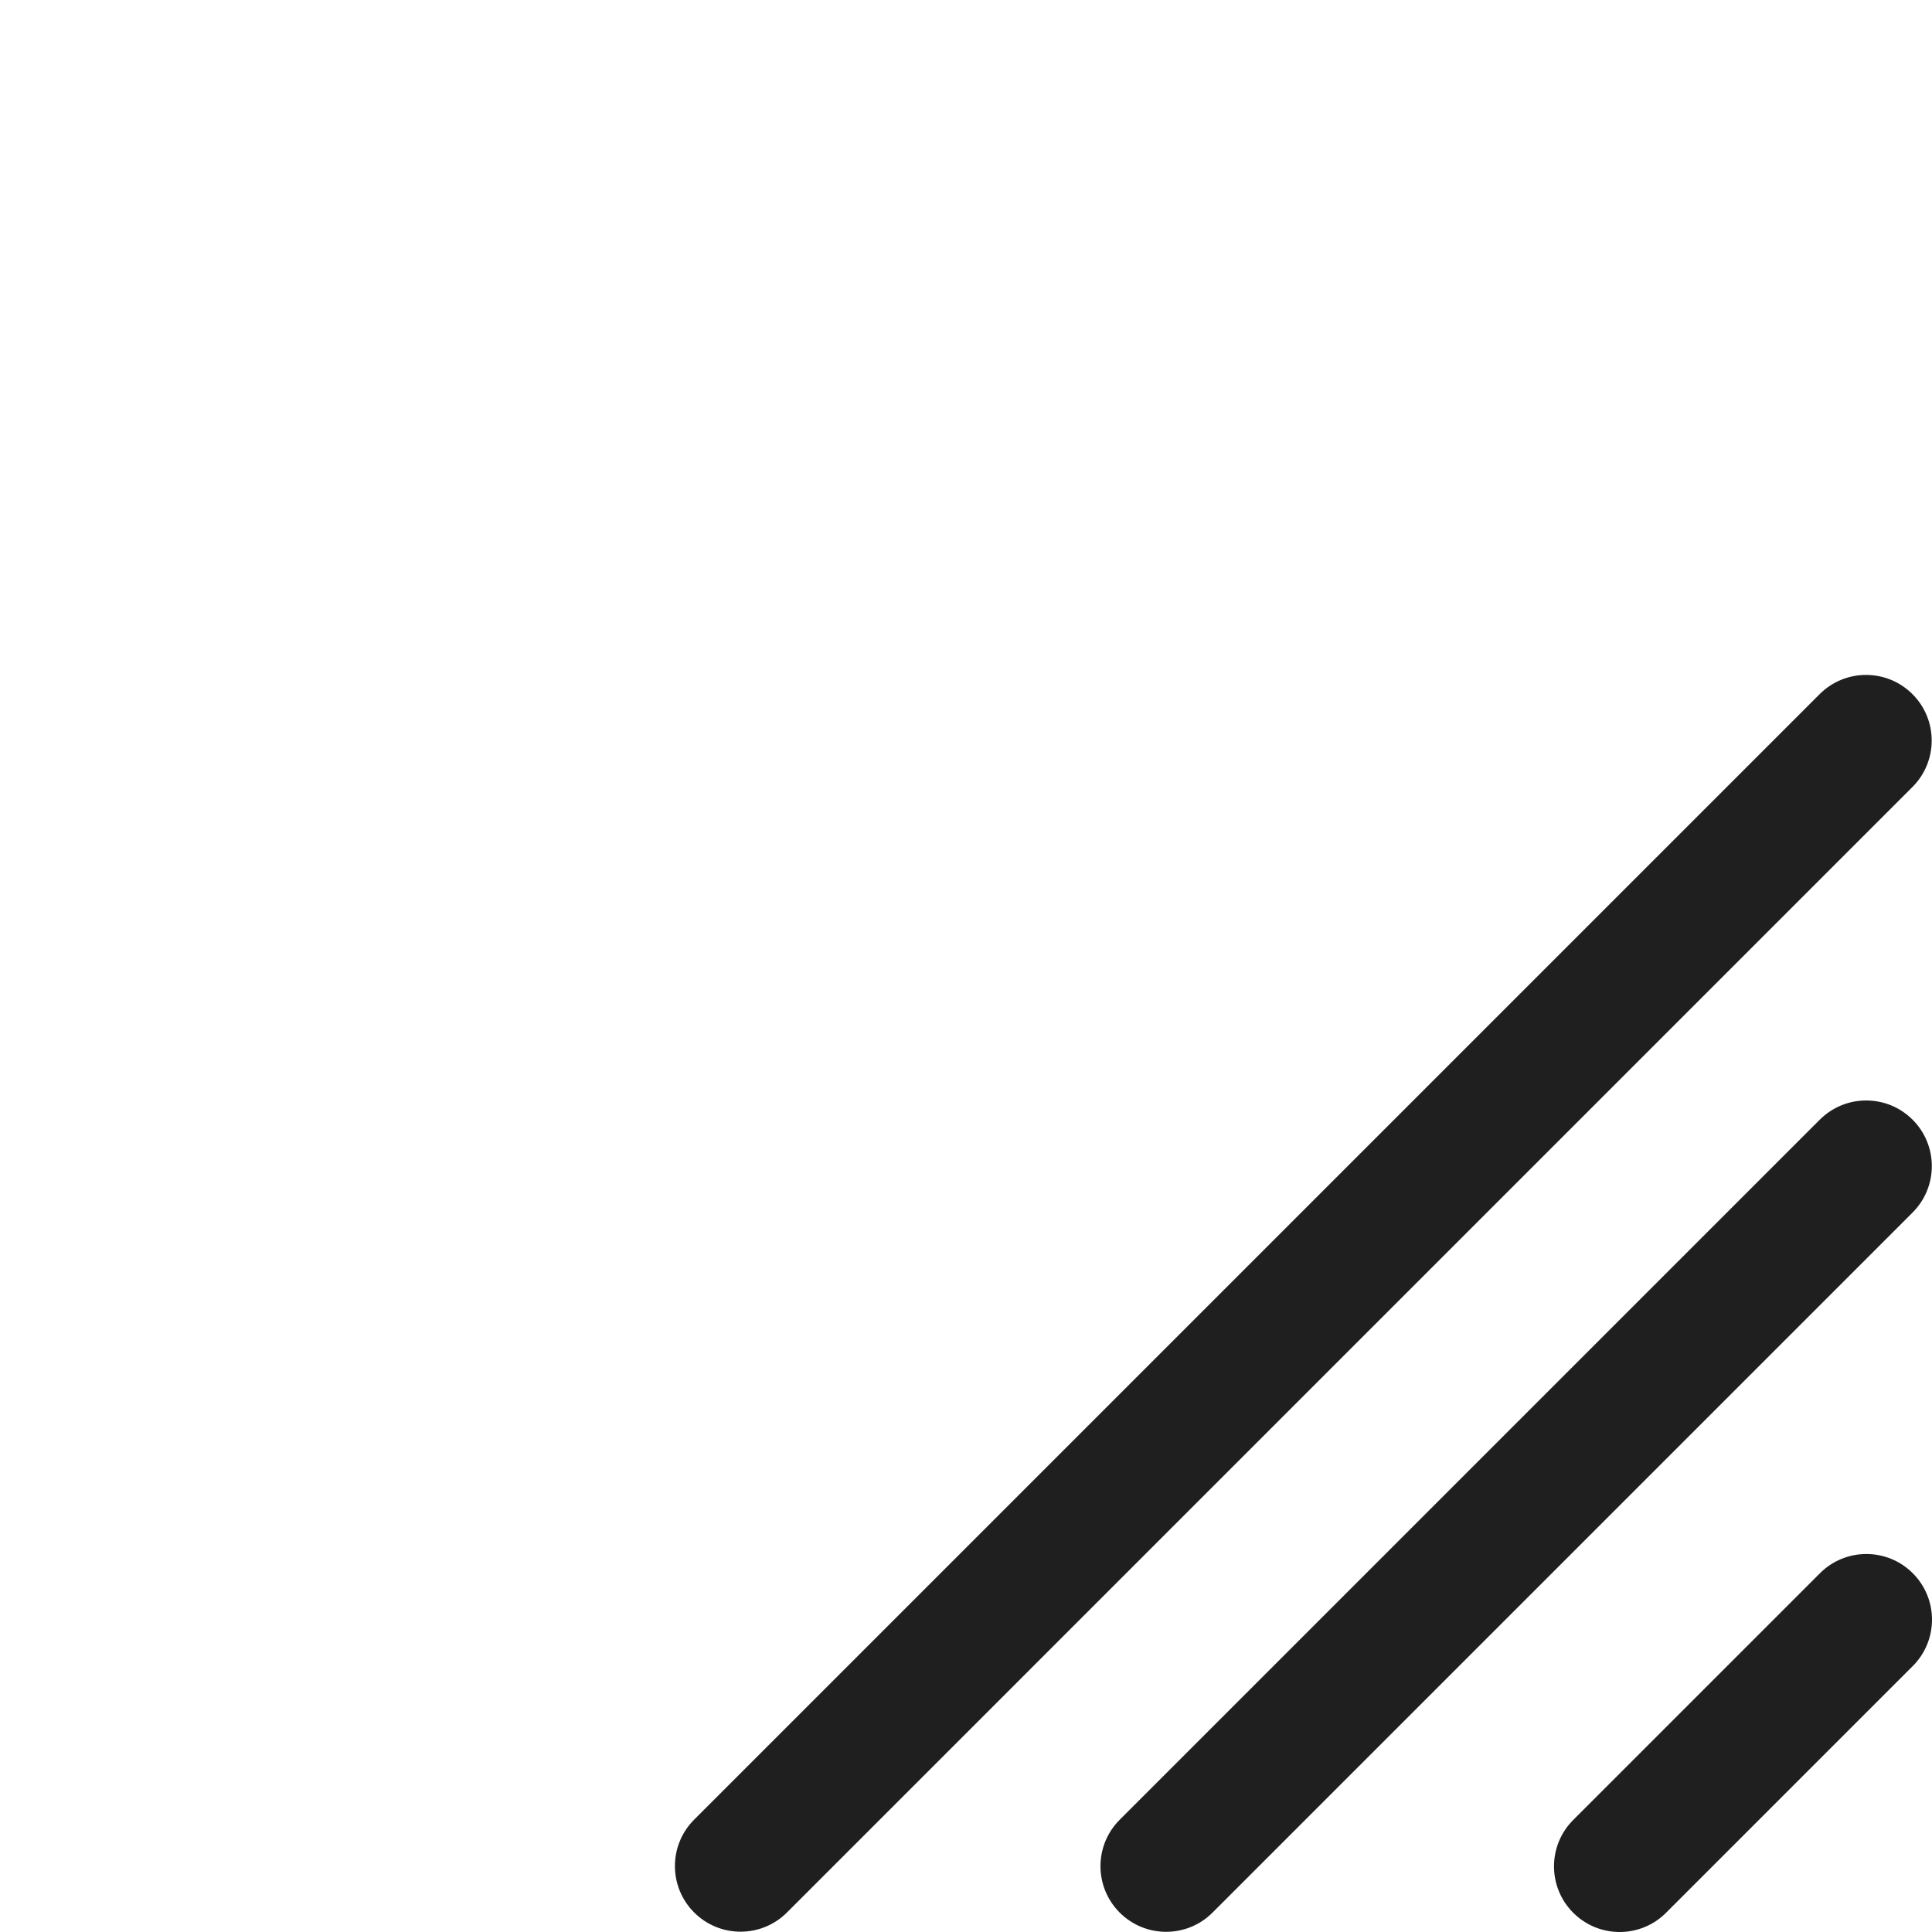
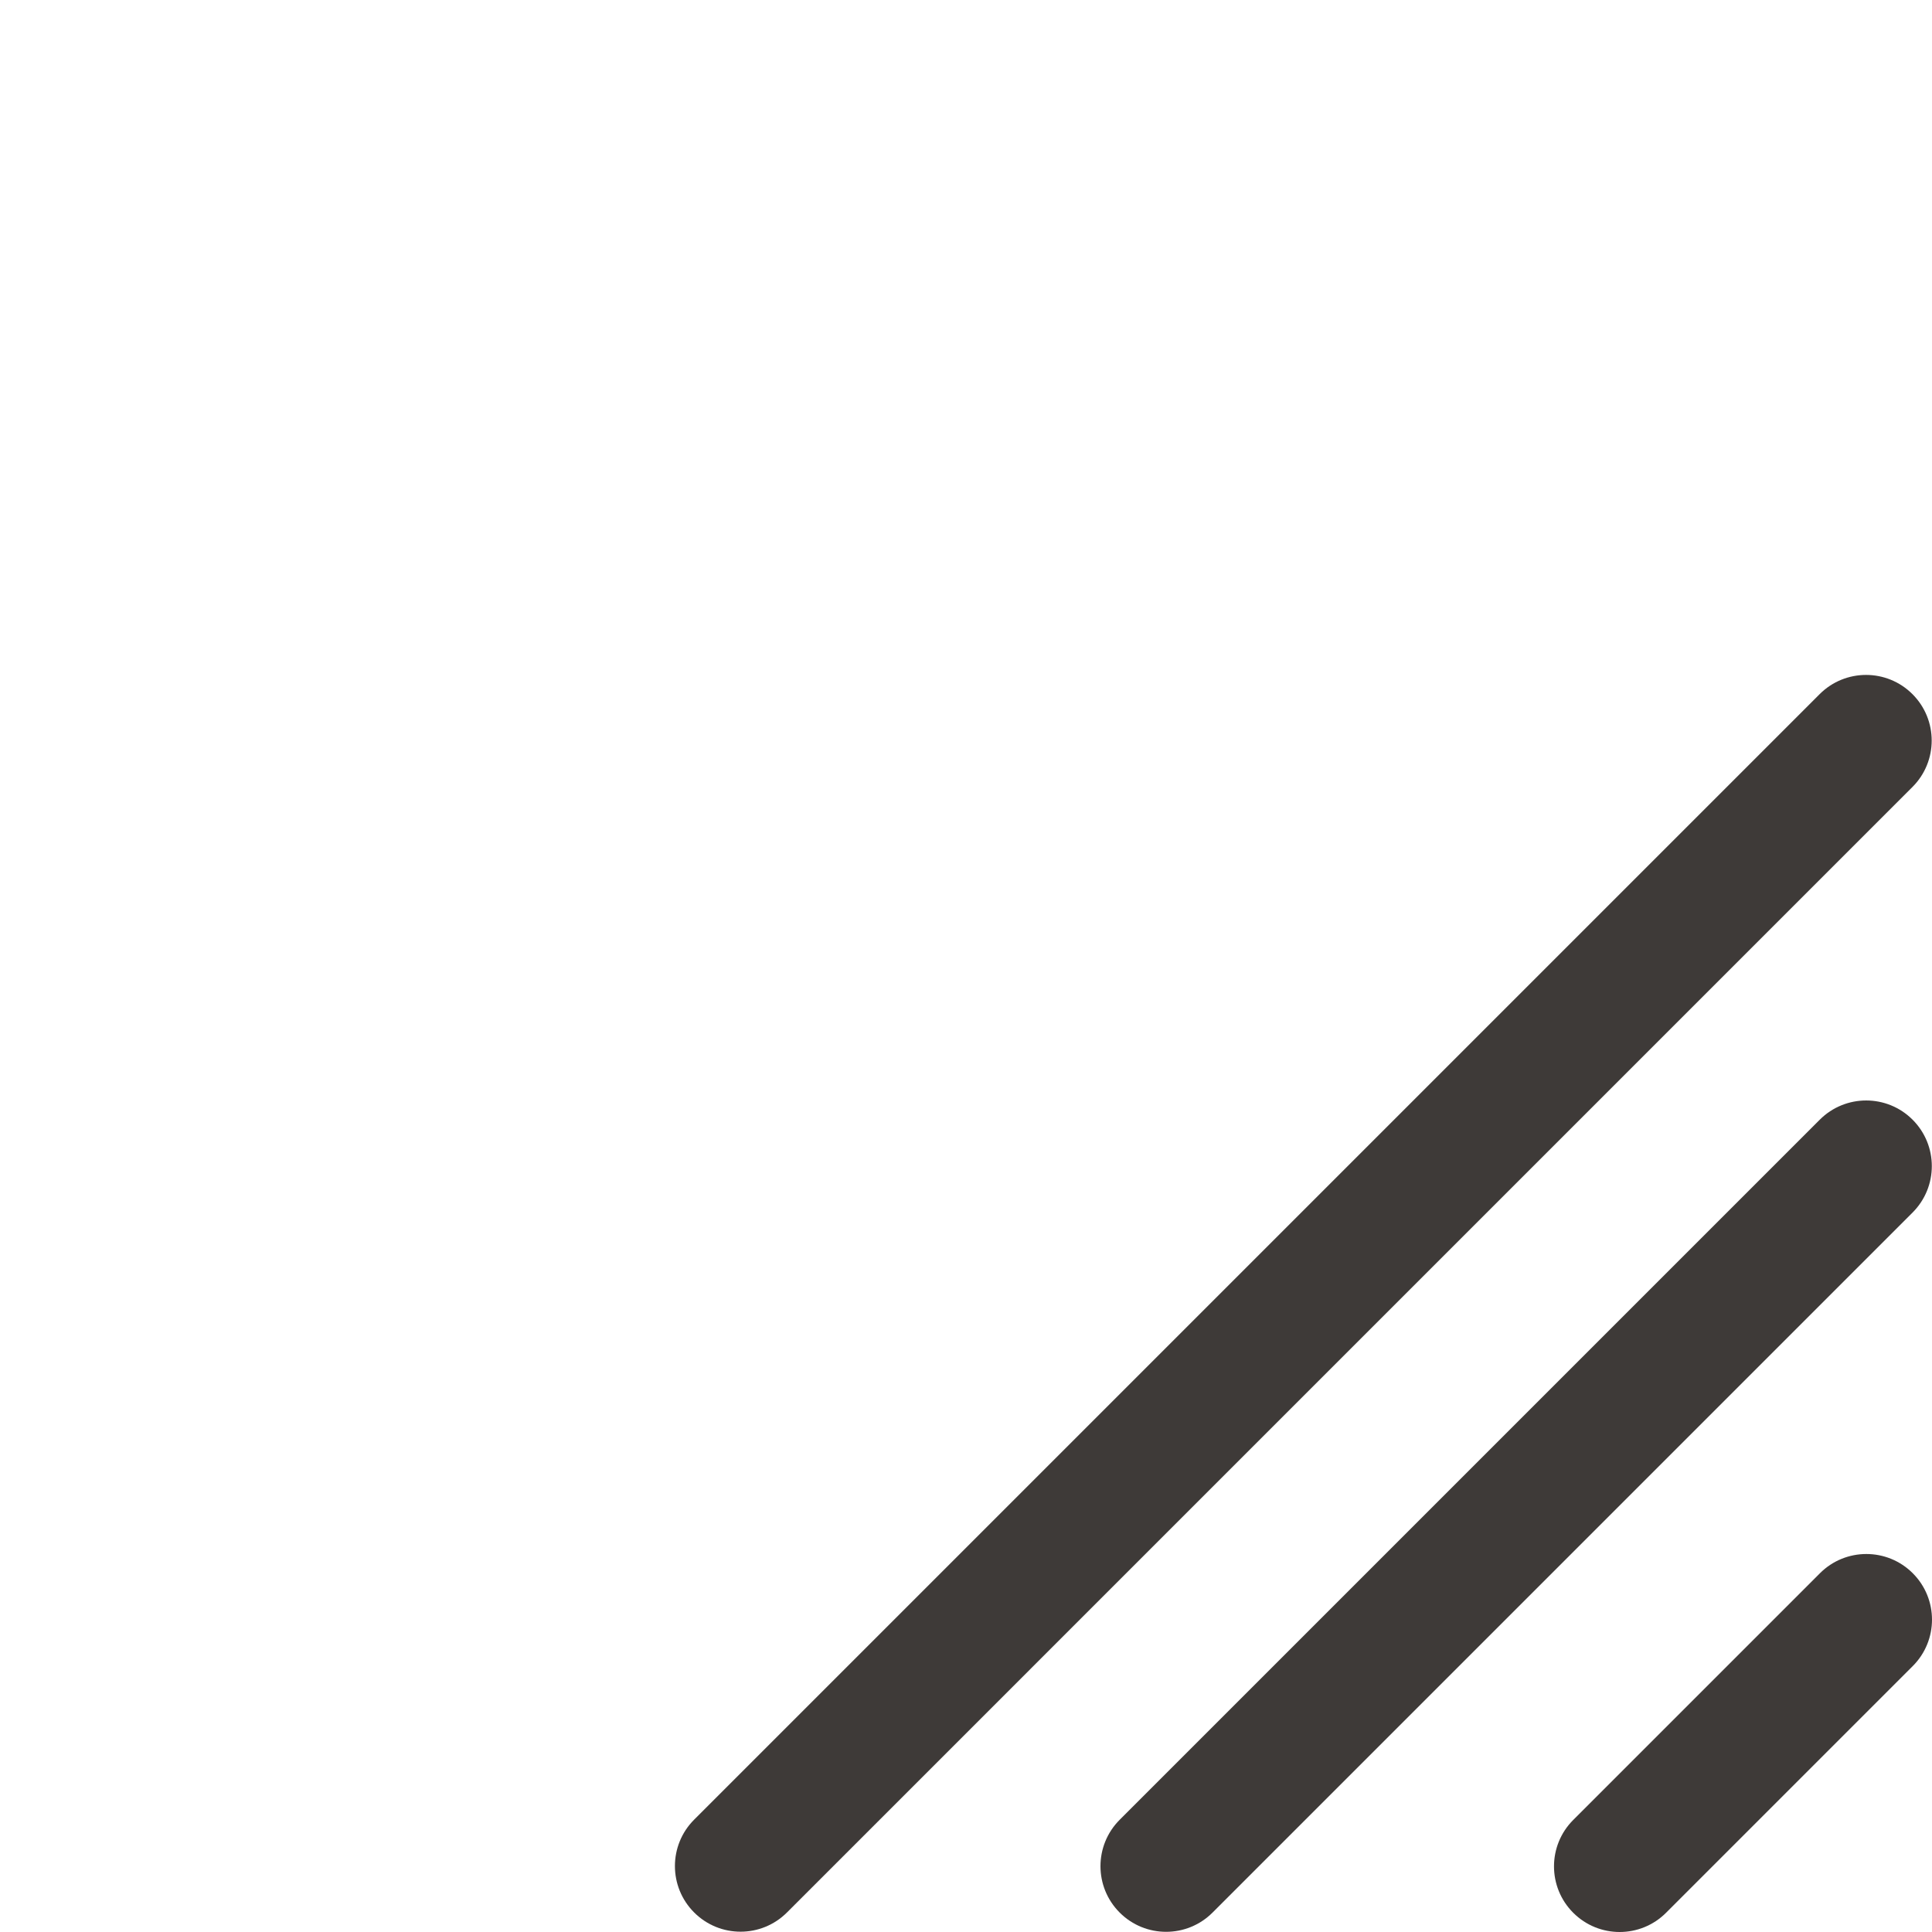
<svg xmlns="http://www.w3.org/2000/svg" version="1.0" id="Calque_1" x="0px" y="0px" viewBox="0 0 4000 4000" style="enable-background:new 0 0 4000 4000;" xml:space="preserve">
-   <path style="fill:#1e1f1e;" d="M3257.2,3960.2L3257.2,3960.2c-53.07-53.07-53.07-139.11,0-192.18l510.81-510.81  c53.07-53.07,139.11-53.07,192.18,0v0c53.07,53.07,53.07,139.11,0,192.18l-510.81,510.81  C3396.31,4013.27,3310.27,4013.27,3257.2,3960.2z" />
-   <path style="fill:#1e1f1e;" d="M2318.22,3959.82L2318.22,3959.82c-53.07-53.07-53.07-139.11,0-192.18l1449.42-1449.42  c53.07-53.07,139.11-53.07,192.18,0l0,0c53.07,53.07,53.07,139.11,0,192.18L2510.41,3959.82  C2457.34,4012.89,2371.29,4012.89,2318.22,3959.82z" />
-   <path style="fill:#1e1f1e;" d="M1437.16,3959.56L1437.16,3959.56c-53.07-53.07-53.07-139.11,0-192.18l2330.22-2330.22  c53.07-53.07,139.11-53.07,192.18,0l0,0c53.07,53.07,53.07,139.11,0,192.18L1629.35,3959.56  C1576.28,4012.63,1490.23,4012.63,1437.16,3959.56z" />
+   <path style="fill:#3e3a38;" d="M3257.2,3960.2L3257.2,3960.2c-53.07-53.07-53.07-139.11,0-192.18l510.81-510.81  c53.07-53.07,139.11-53.07,192.18,0v0c53.07,53.07,53.07,139.11,0,192.18l-510.81,510.81  C3396.31,4013.27,3310.27,4013.27,3257.2,3960.2z" />
+   <path style="fill:#3e3a38;" d="M2318.22,3959.82L2318.22,3959.82c-53.07-53.07-53.07-139.11,0-192.18l1449.42-1449.42  c53.07-53.07,139.11-53.07,192.18,0l0,0c53.07,53.07,53.07,139.11,0,192.18L2510.41,3959.82  C2457.34,4012.89,2371.29,4012.89,2318.22,3959.82z" />
+   <path style="fill:#3e3a38;" d="M1437.16,3959.56L1437.16,3959.56c-53.07-53.07-53.07-139.11,0-192.18l2330.22-2330.22  c53.07-53.07,139.11-53.07,192.18,0l0,0c53.07,53.07,53.07,139.11,0,192.18L1629.35,3959.56  C1576.28,4012.63,1490.23,4012.63,1437.16,3959.56z" />
</svg>
